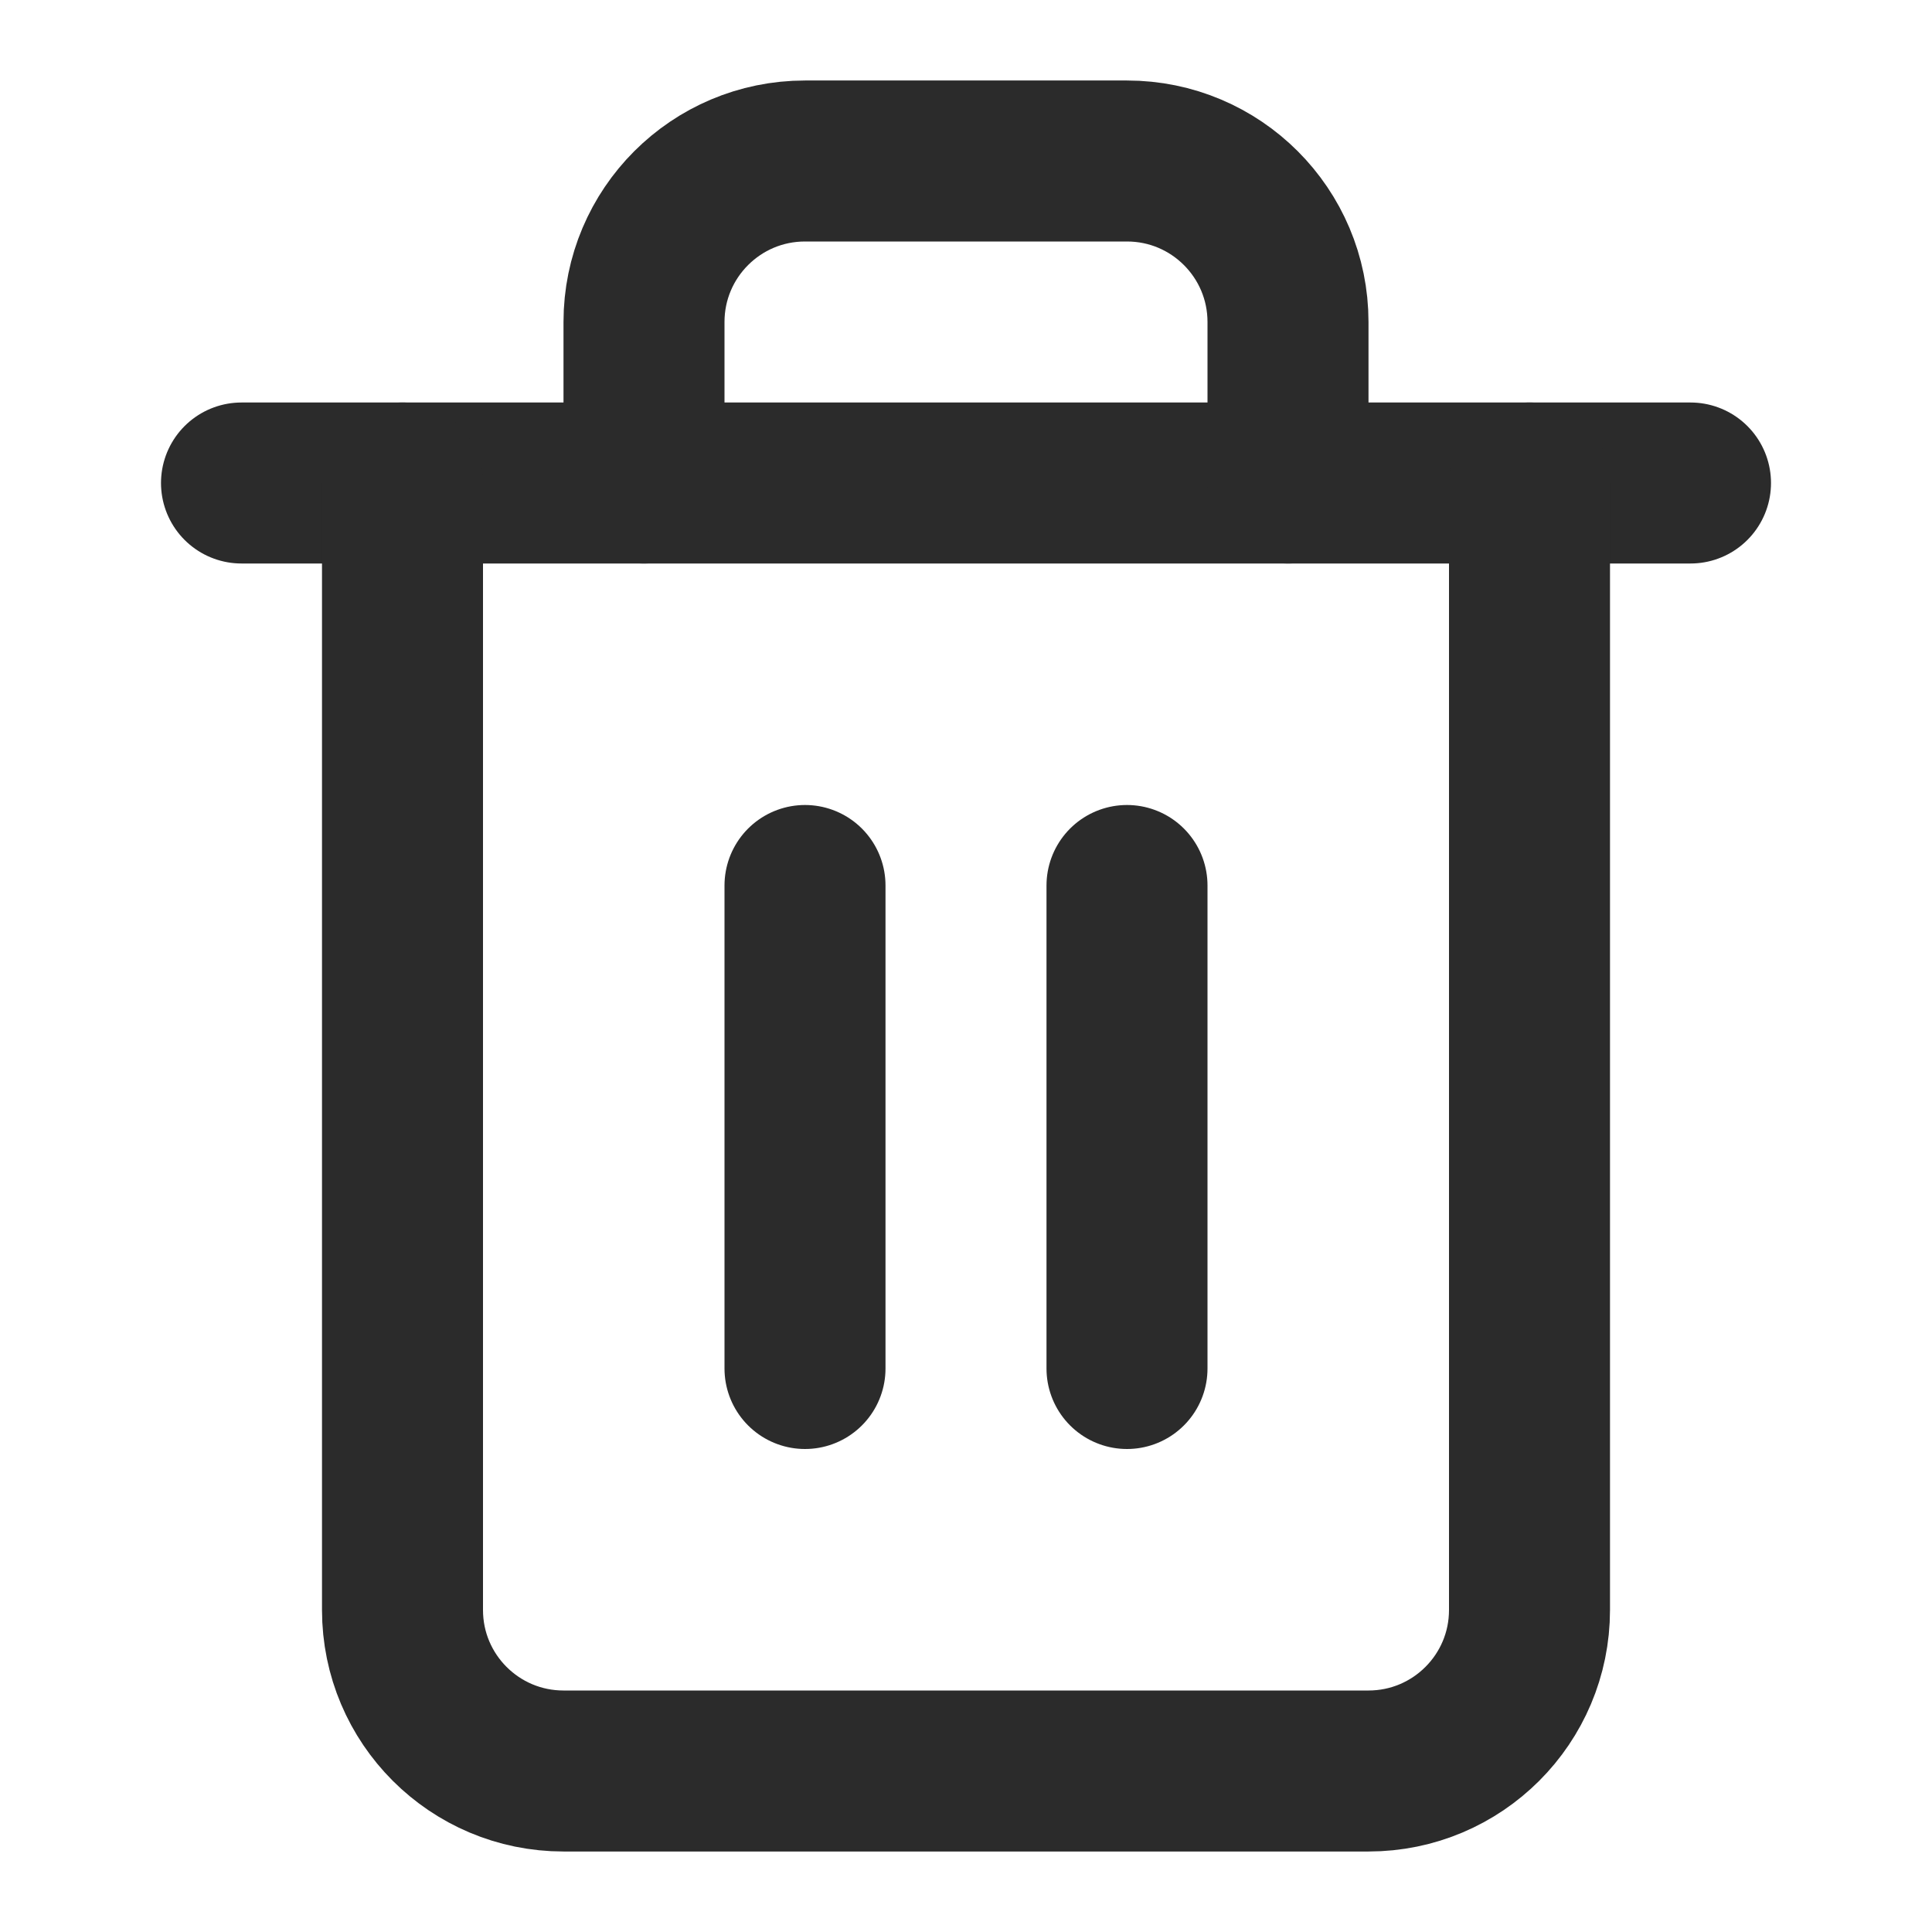
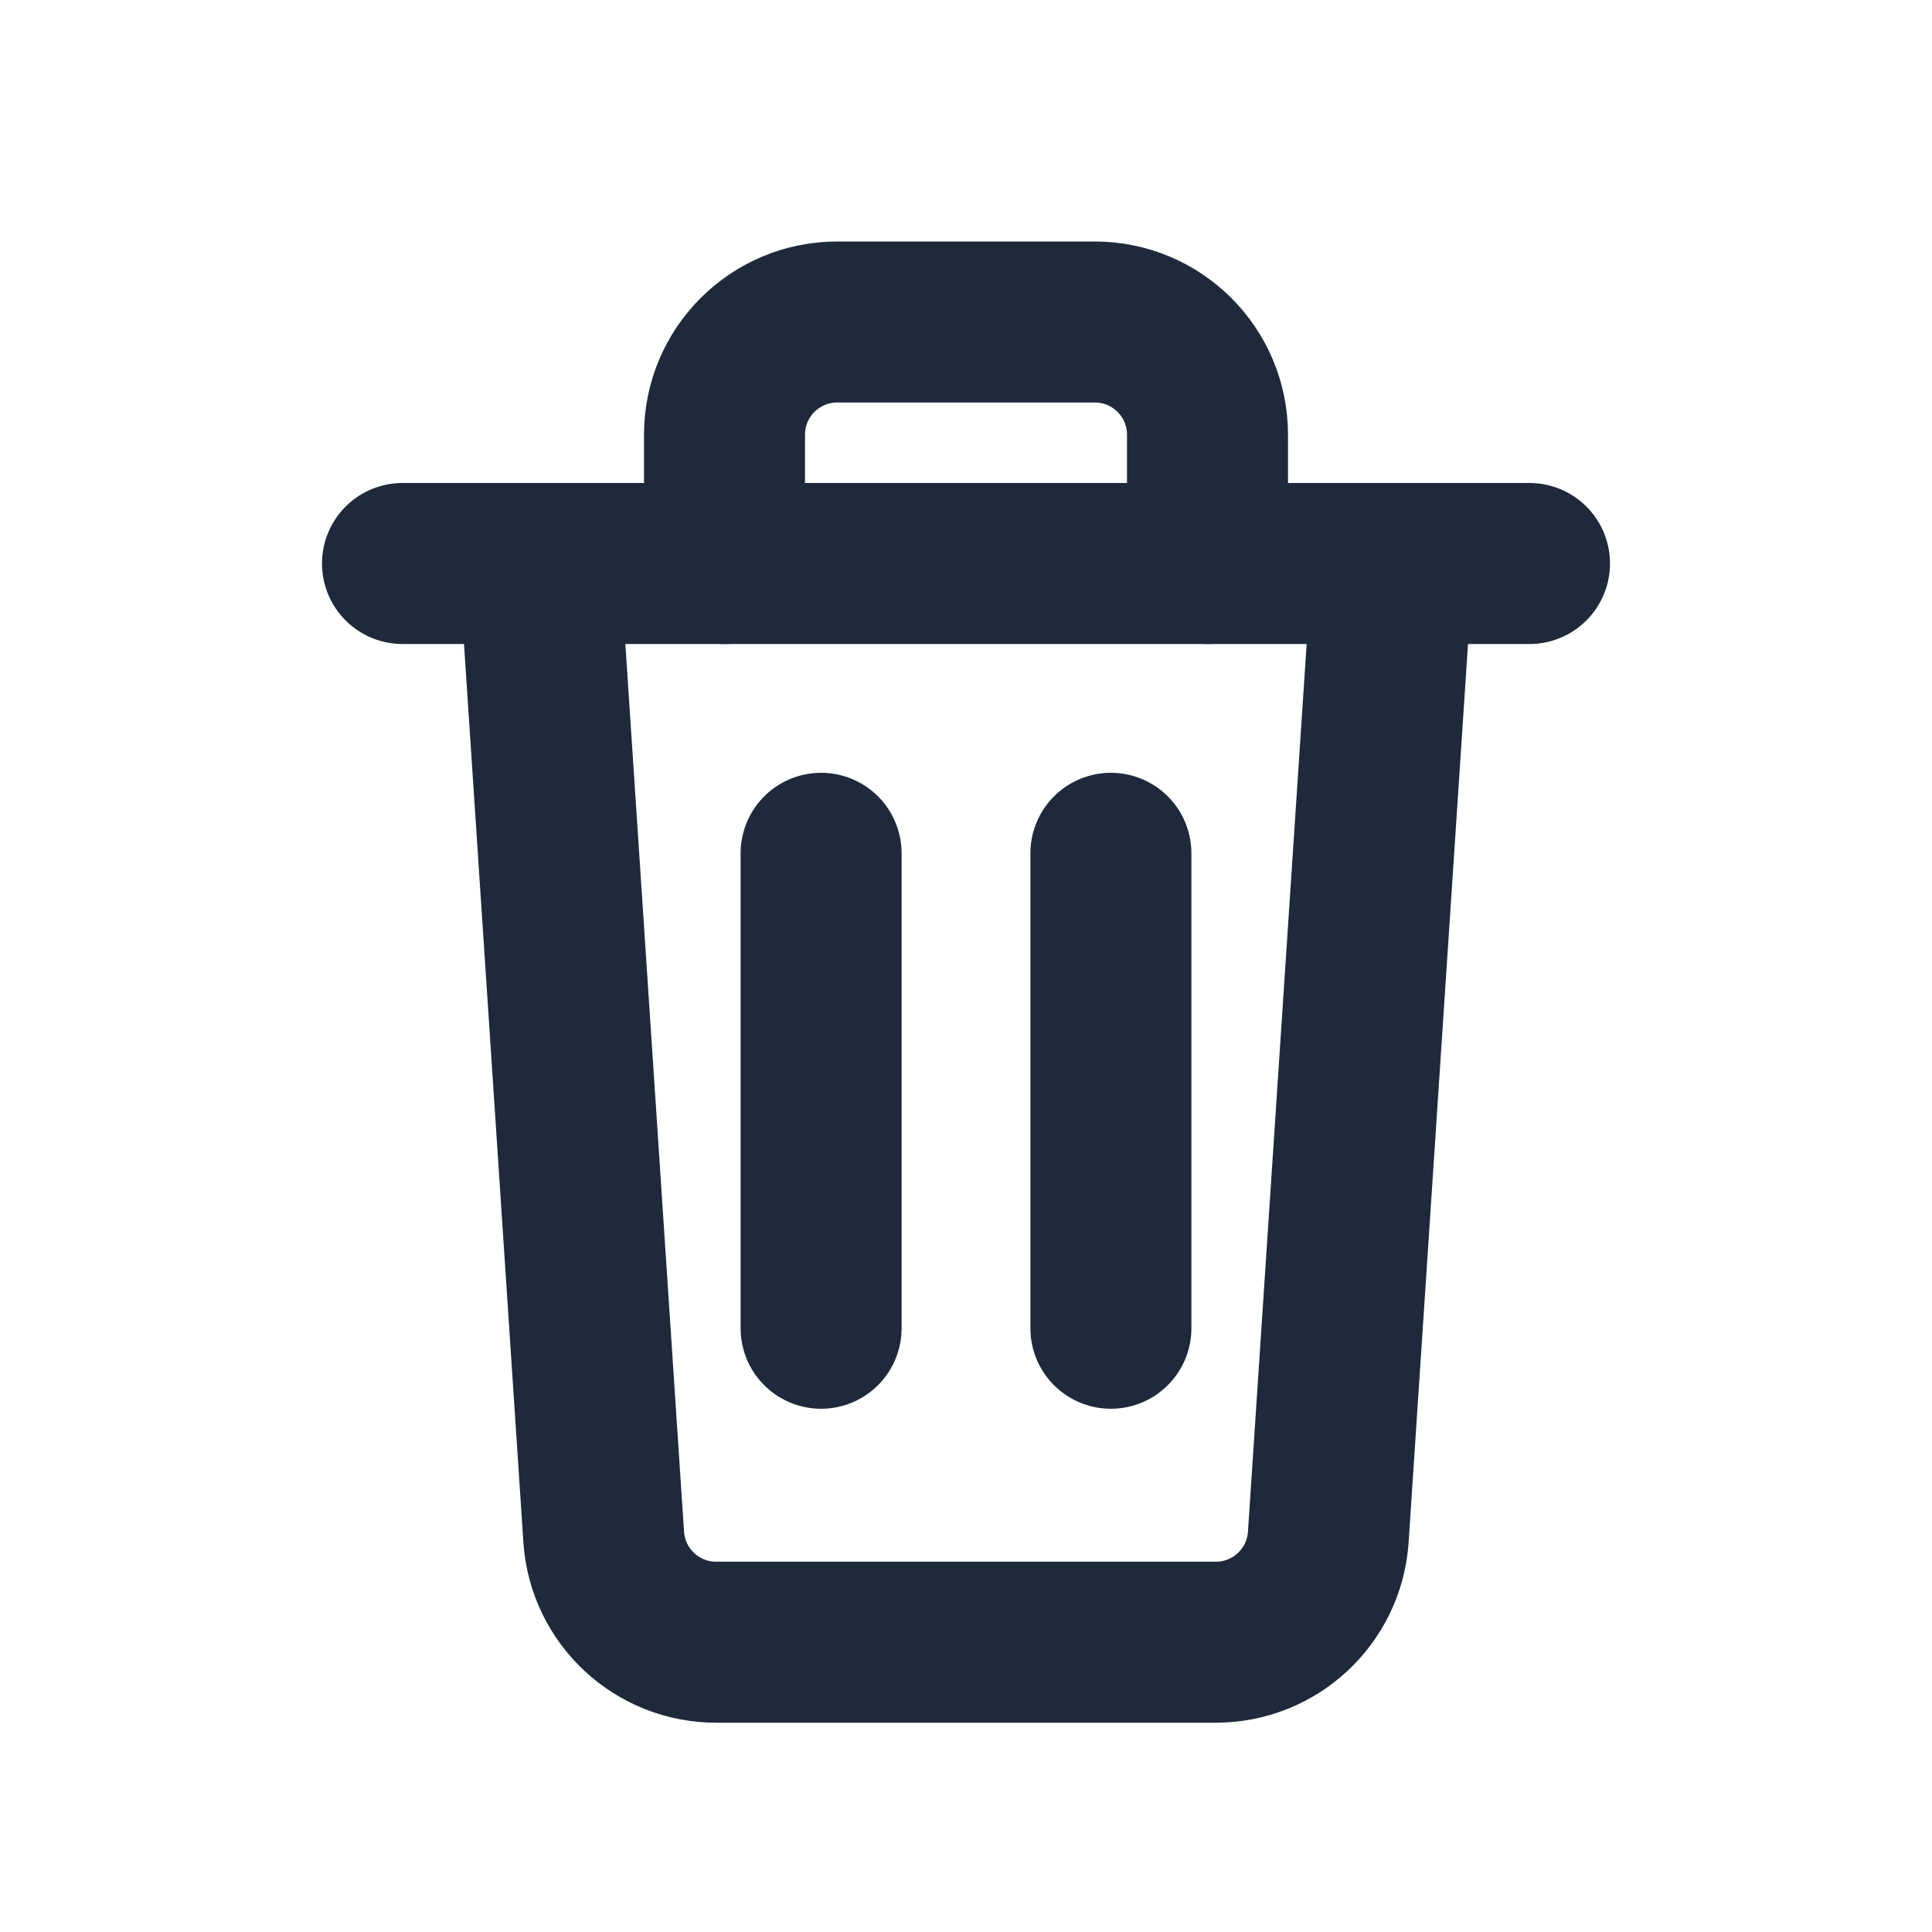
- <svg xmlns="http://www.w3.org/2000/svg" viewBox="0 0 24 24" fill="none" stroke="#2b2b2b" stroke-width="2" stroke-linecap="round" stroke-linejoin="round">
-   <polyline points="3 6 5 6 21 6" />
-   <path d="M19 6v14a2 2 0 0 1-2 2H7a2 2 0 0 1-2-2V6m3 0V4a2 2 0 0 1 2-2h4a2 2 0 0 1 2 2v2" />
-   <line x1="10" y1="11" x2="10" y2="17" />
-   <line x1="14" y1="11" x2="14" y2="17" />
+ <svg xmlns="http://www.w3.org/2000/svg" width="24" height="24" viewBox="0 0 24 24" fill="none" stroke="#1E293B" stroke-width="2" stroke-linecap="round" stroke-linejoin="round">
+   <path d="M5 7h14" />
+   <path d="M9 7V5.4A1.4 1.4 0 0 1 10.4 4h3.2A1.4 1.4 0 0 1 15 5.4V7" />
+   <path d="M6.7 7l.8 12.1a1.4 1.4 0 0 0 1.4 1.3h6.2a1.4 1.4 0 0 0 1.4-1.3L17.3 7" />
+   <path d="M10.2 10.6v5.9M13.8 10.6v5.9" />
</svg>
